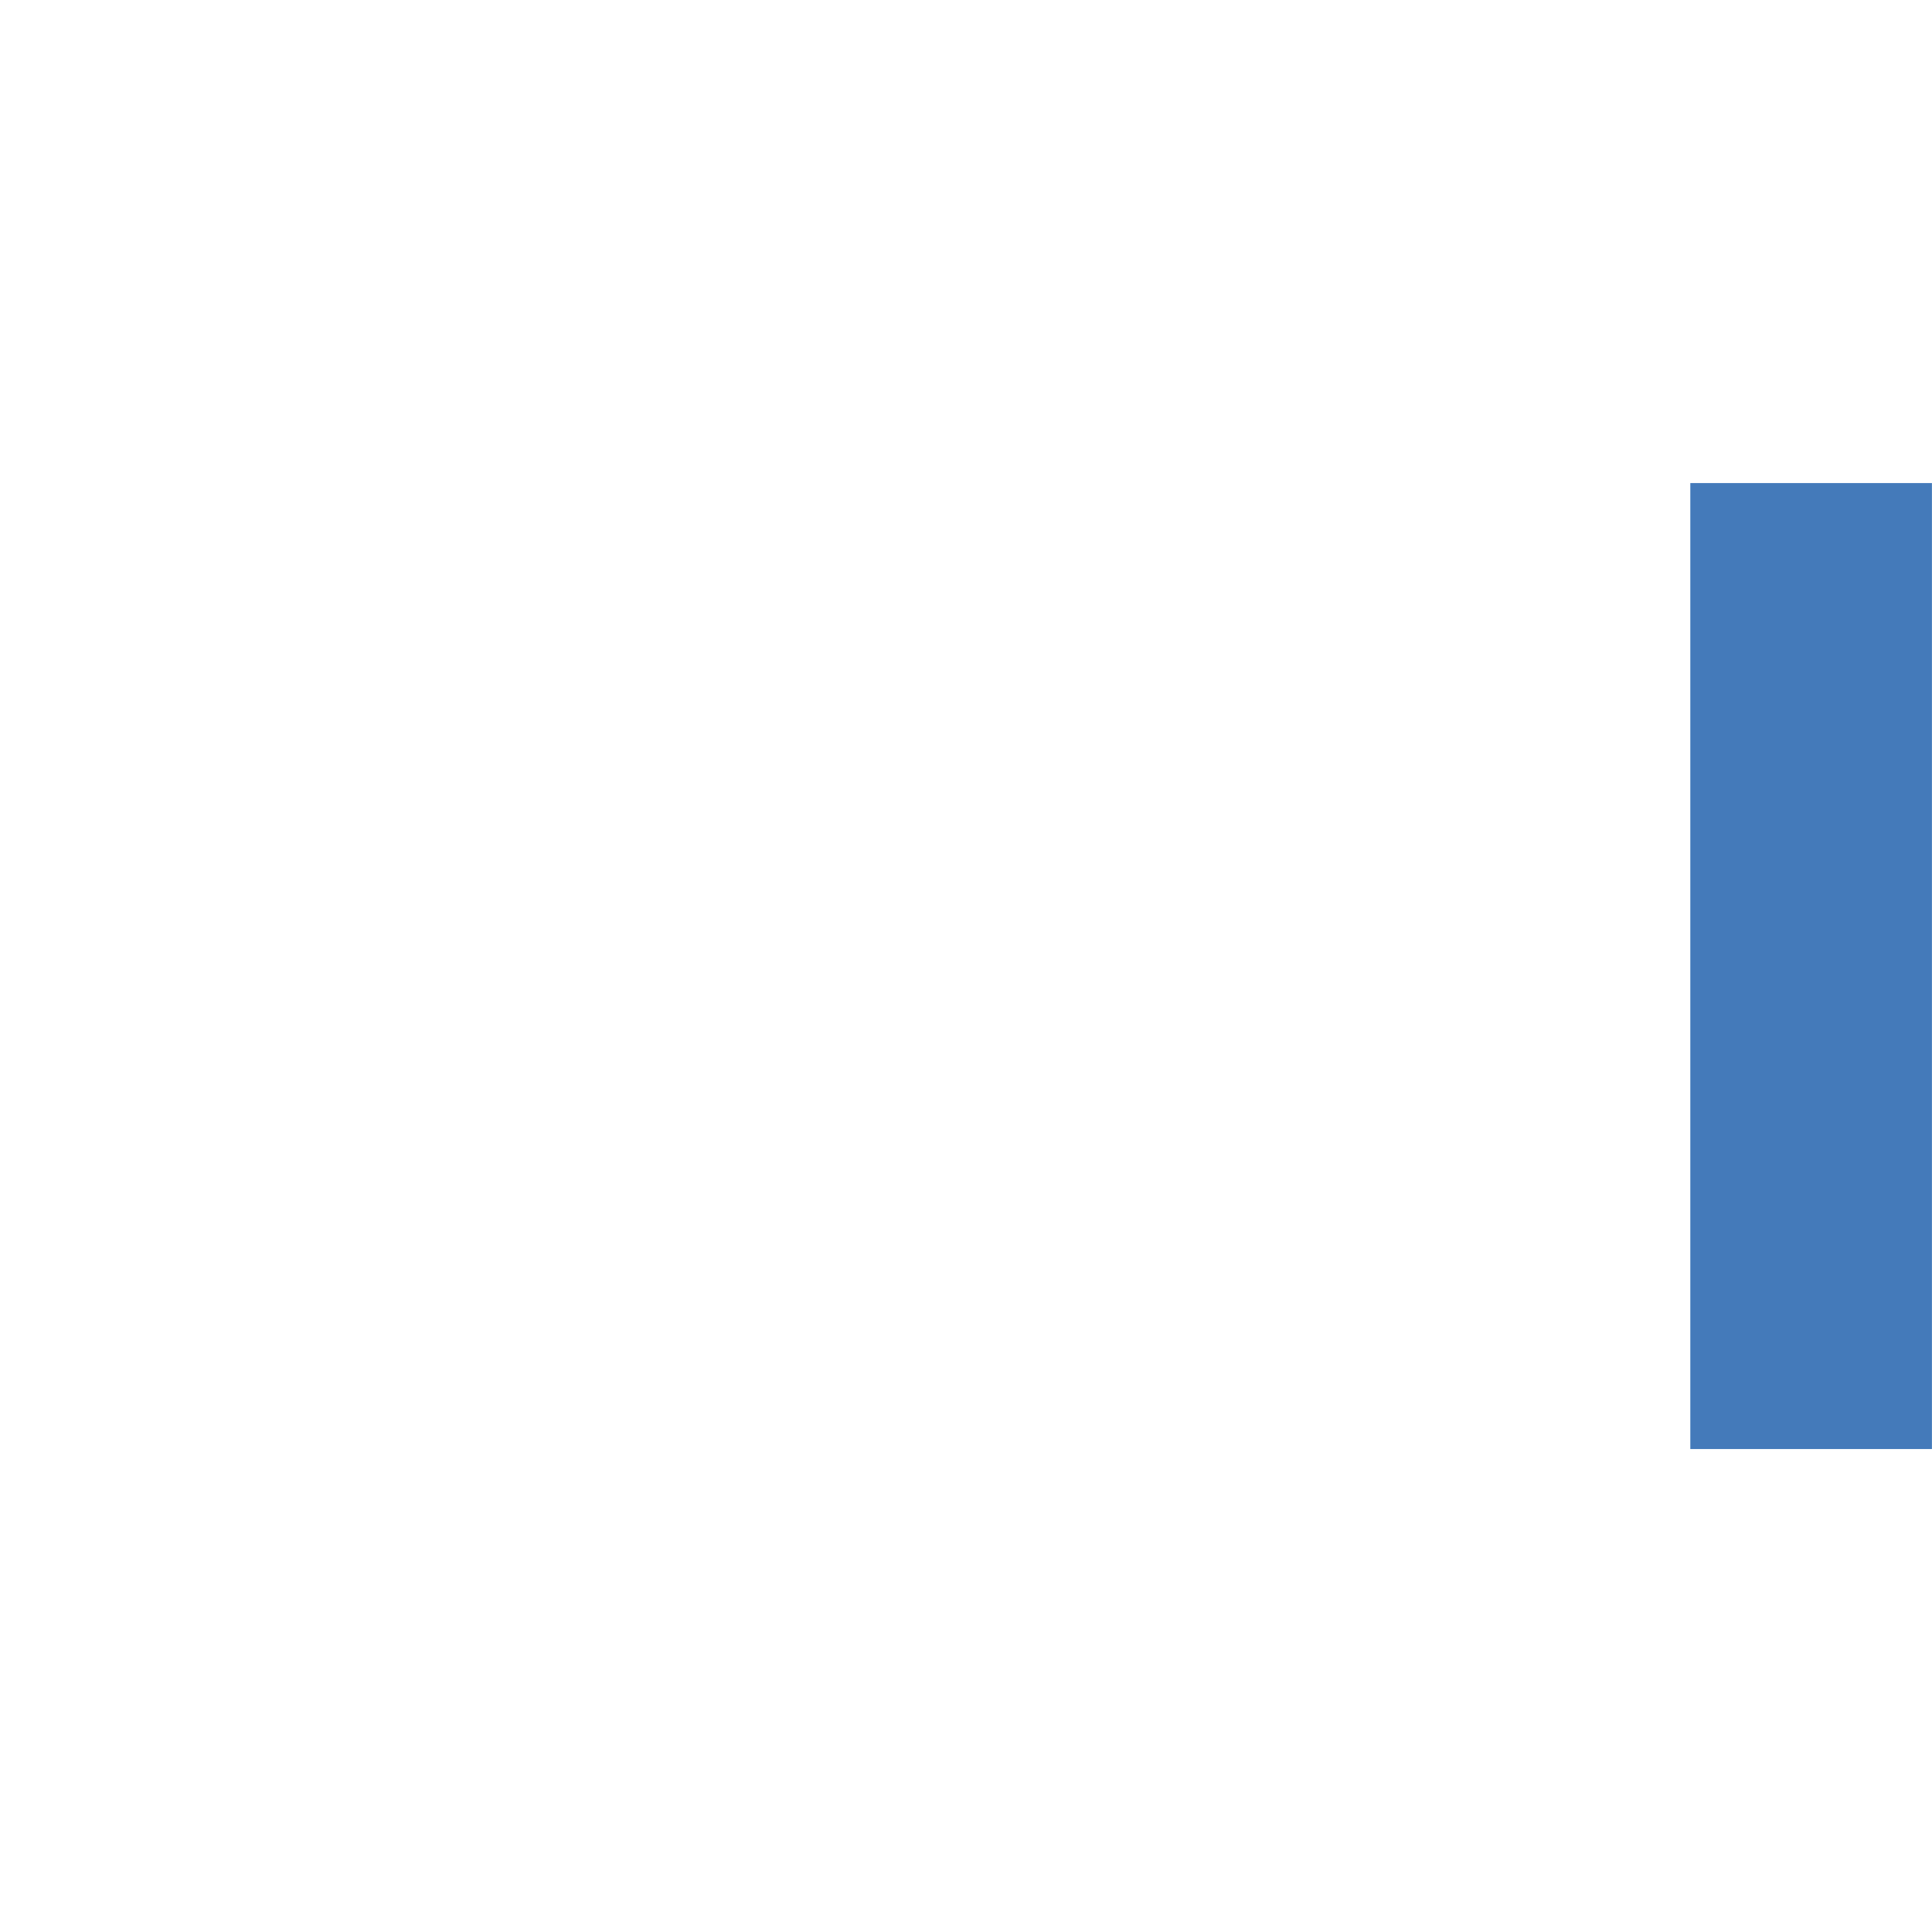
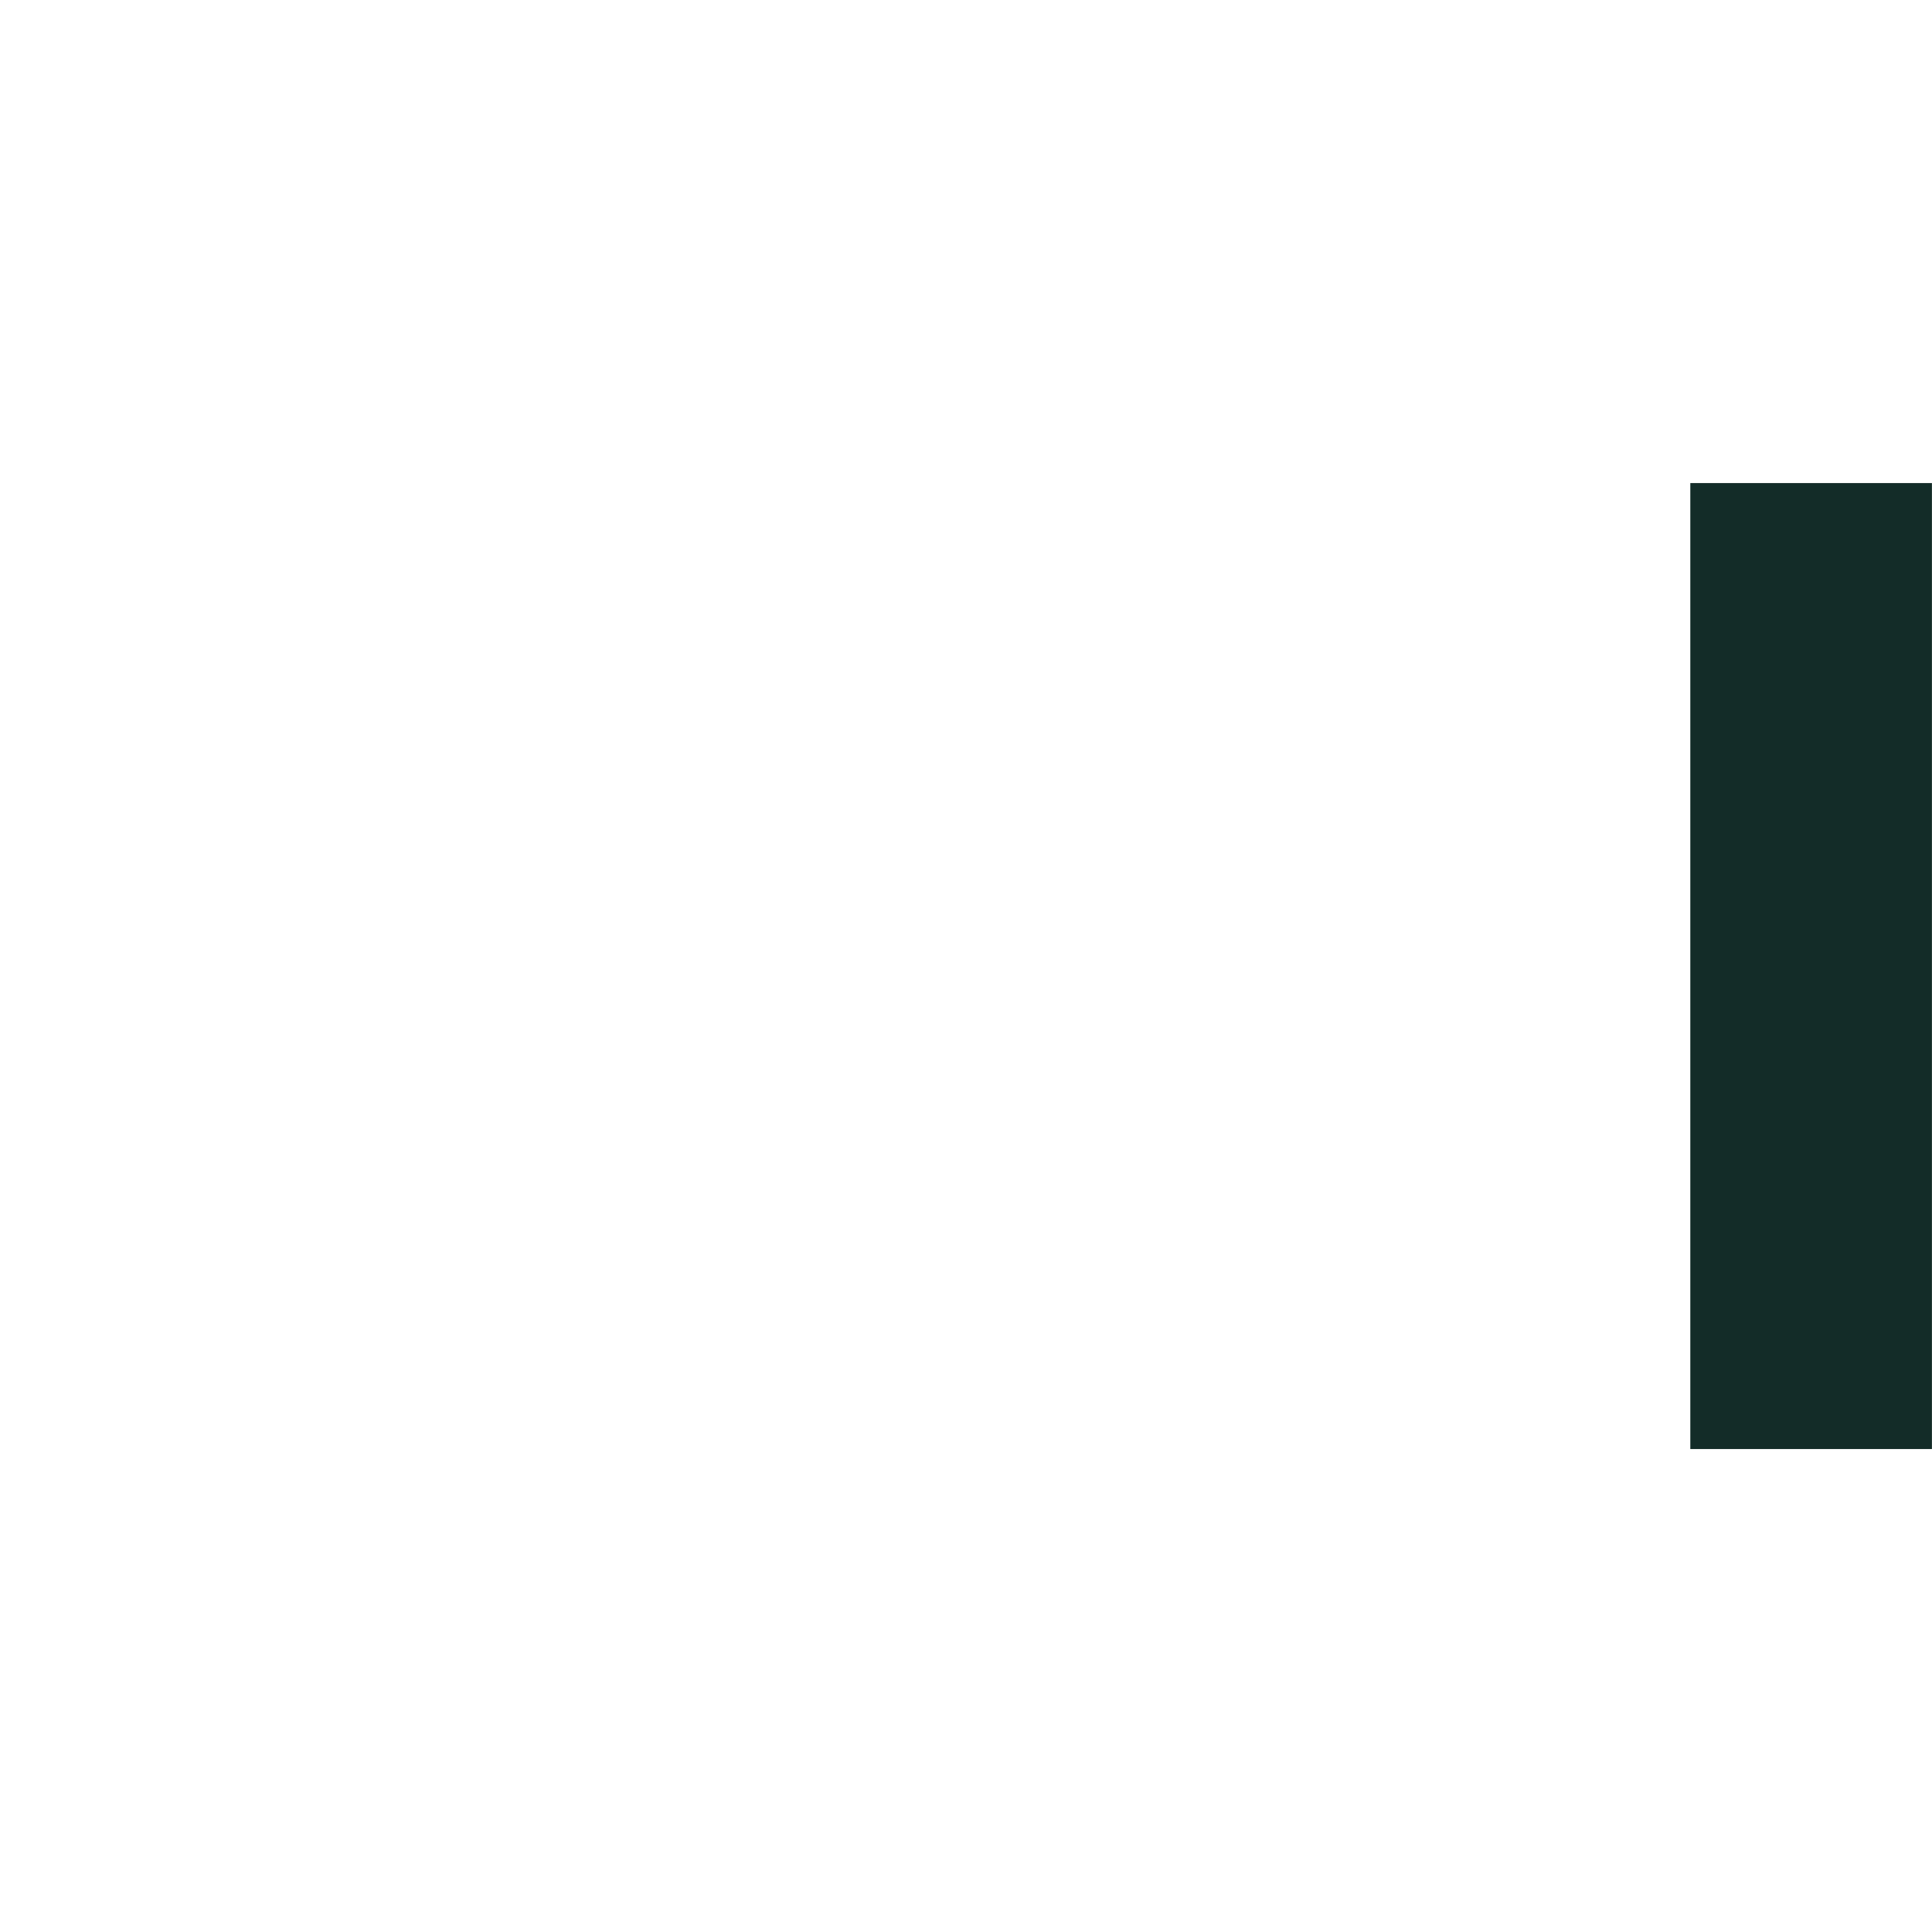
<svg xmlns="http://www.w3.org/2000/svg" xmlns:ns2="http://www.openswatchbook.org/uri/2009/osb" xmlns:xlink="http://www.w3.org/1999/xlink" width="16" height="16" id="svg7355" version="1.1">
  <defs id="defs7357">
    <radialGradient xlink:href="#linearGradient36429" id="radialGradient7461" gradientUnits="userSpaceOnUse" gradientTransform="matrix(1.011539,0,0,0.5758211,-0.3926219,71.83807)" cx="47.429" cy="167.168" fx="47.429" fy="167.168" r="37" />
    <linearGradient id="linearGradient36429">
      <stop id="stop36431" offset="0" style="stop-color:#ffffff;stop-opacity:1;" />
      <stop id="stop36433" offset="1" style="stop-color:#ffffff;stop-opacity:0;" />
    </linearGradient>
    <radialGradient xlink:href="#linearGradient36471" id="radialGradient7463" gradientUnits="userSpaceOnUse" gradientTransform="matrix(1.189155,0,0,0.5551325,-9.281289,36.12653)" cx="49.067" cy="242.504" fx="49.067" fy="242.504" r="37.007" />
    <linearGradient id="linearGradient36471">
      <stop id="stop36473" offset="0" style="stop-color:#ffffff;stop-opacity:1;" />
      <stop id="stop36475" offset="1" style="stop-color:#ffffff;stop-opacity:0;" />
    </linearGradient>
    <radialGradient r="37.007" fy="242.504" fx="49.067" cy="242.504" cx="49.067" gradientTransform="matrix(1.189155,0,0,0.1525213,-9.281289,132.5277)" gradientUnits="userSpaceOnUse" id="radialGradient7488" xlink:href="#linearGradient36471" />
    <linearGradient gradientTransform="translate(-1.3822986e-5,-8.634899)" xlink:href="#selected_bg_color" id="linearGradient4149" x1="167.066" y1="-12.234" x2="167.066" y2="-11" gradientUnits="userSpaceOnUse" />
    <linearGradient id="selected_bg_color" ns2:paint="solid">
-       <stop style="stop-color:#5294e2;stop-opacity:1;" offset="0" id="stop4147" />
+       <stop style="stop-color:#173530;stop-opacity:1;" offset="0" id="stop4147" />
    </linearGradient>
  </defs>
  <g id="layer1" transform="matrix(1.621328,0,0,1.621328,-431.6347,-376.5527)">
    <g style="display:inline" id="g30864" transform="translate(255.223,70.11809)">
      <rect style="display:inline;opacity:1;fill:url(#linearGradient4149);fill-opacity:1;stroke:none" id="rect4147-3" width="4.934" height="1.234" x="164.599" y="-20.868" rx="0" transform="matrix(0,1,-1,0,0,0)" />
      <rect style="display:inline;opacity:1;fill:#000000;fill-opacity:0.176;stroke:none" id="rect4147-9" width="4.934" height="1.234" x="164.599" y="-20.868" rx="0" transform="matrix(0,1,-1,0,0,0)" />
    </g>
  </g>
</svg>
